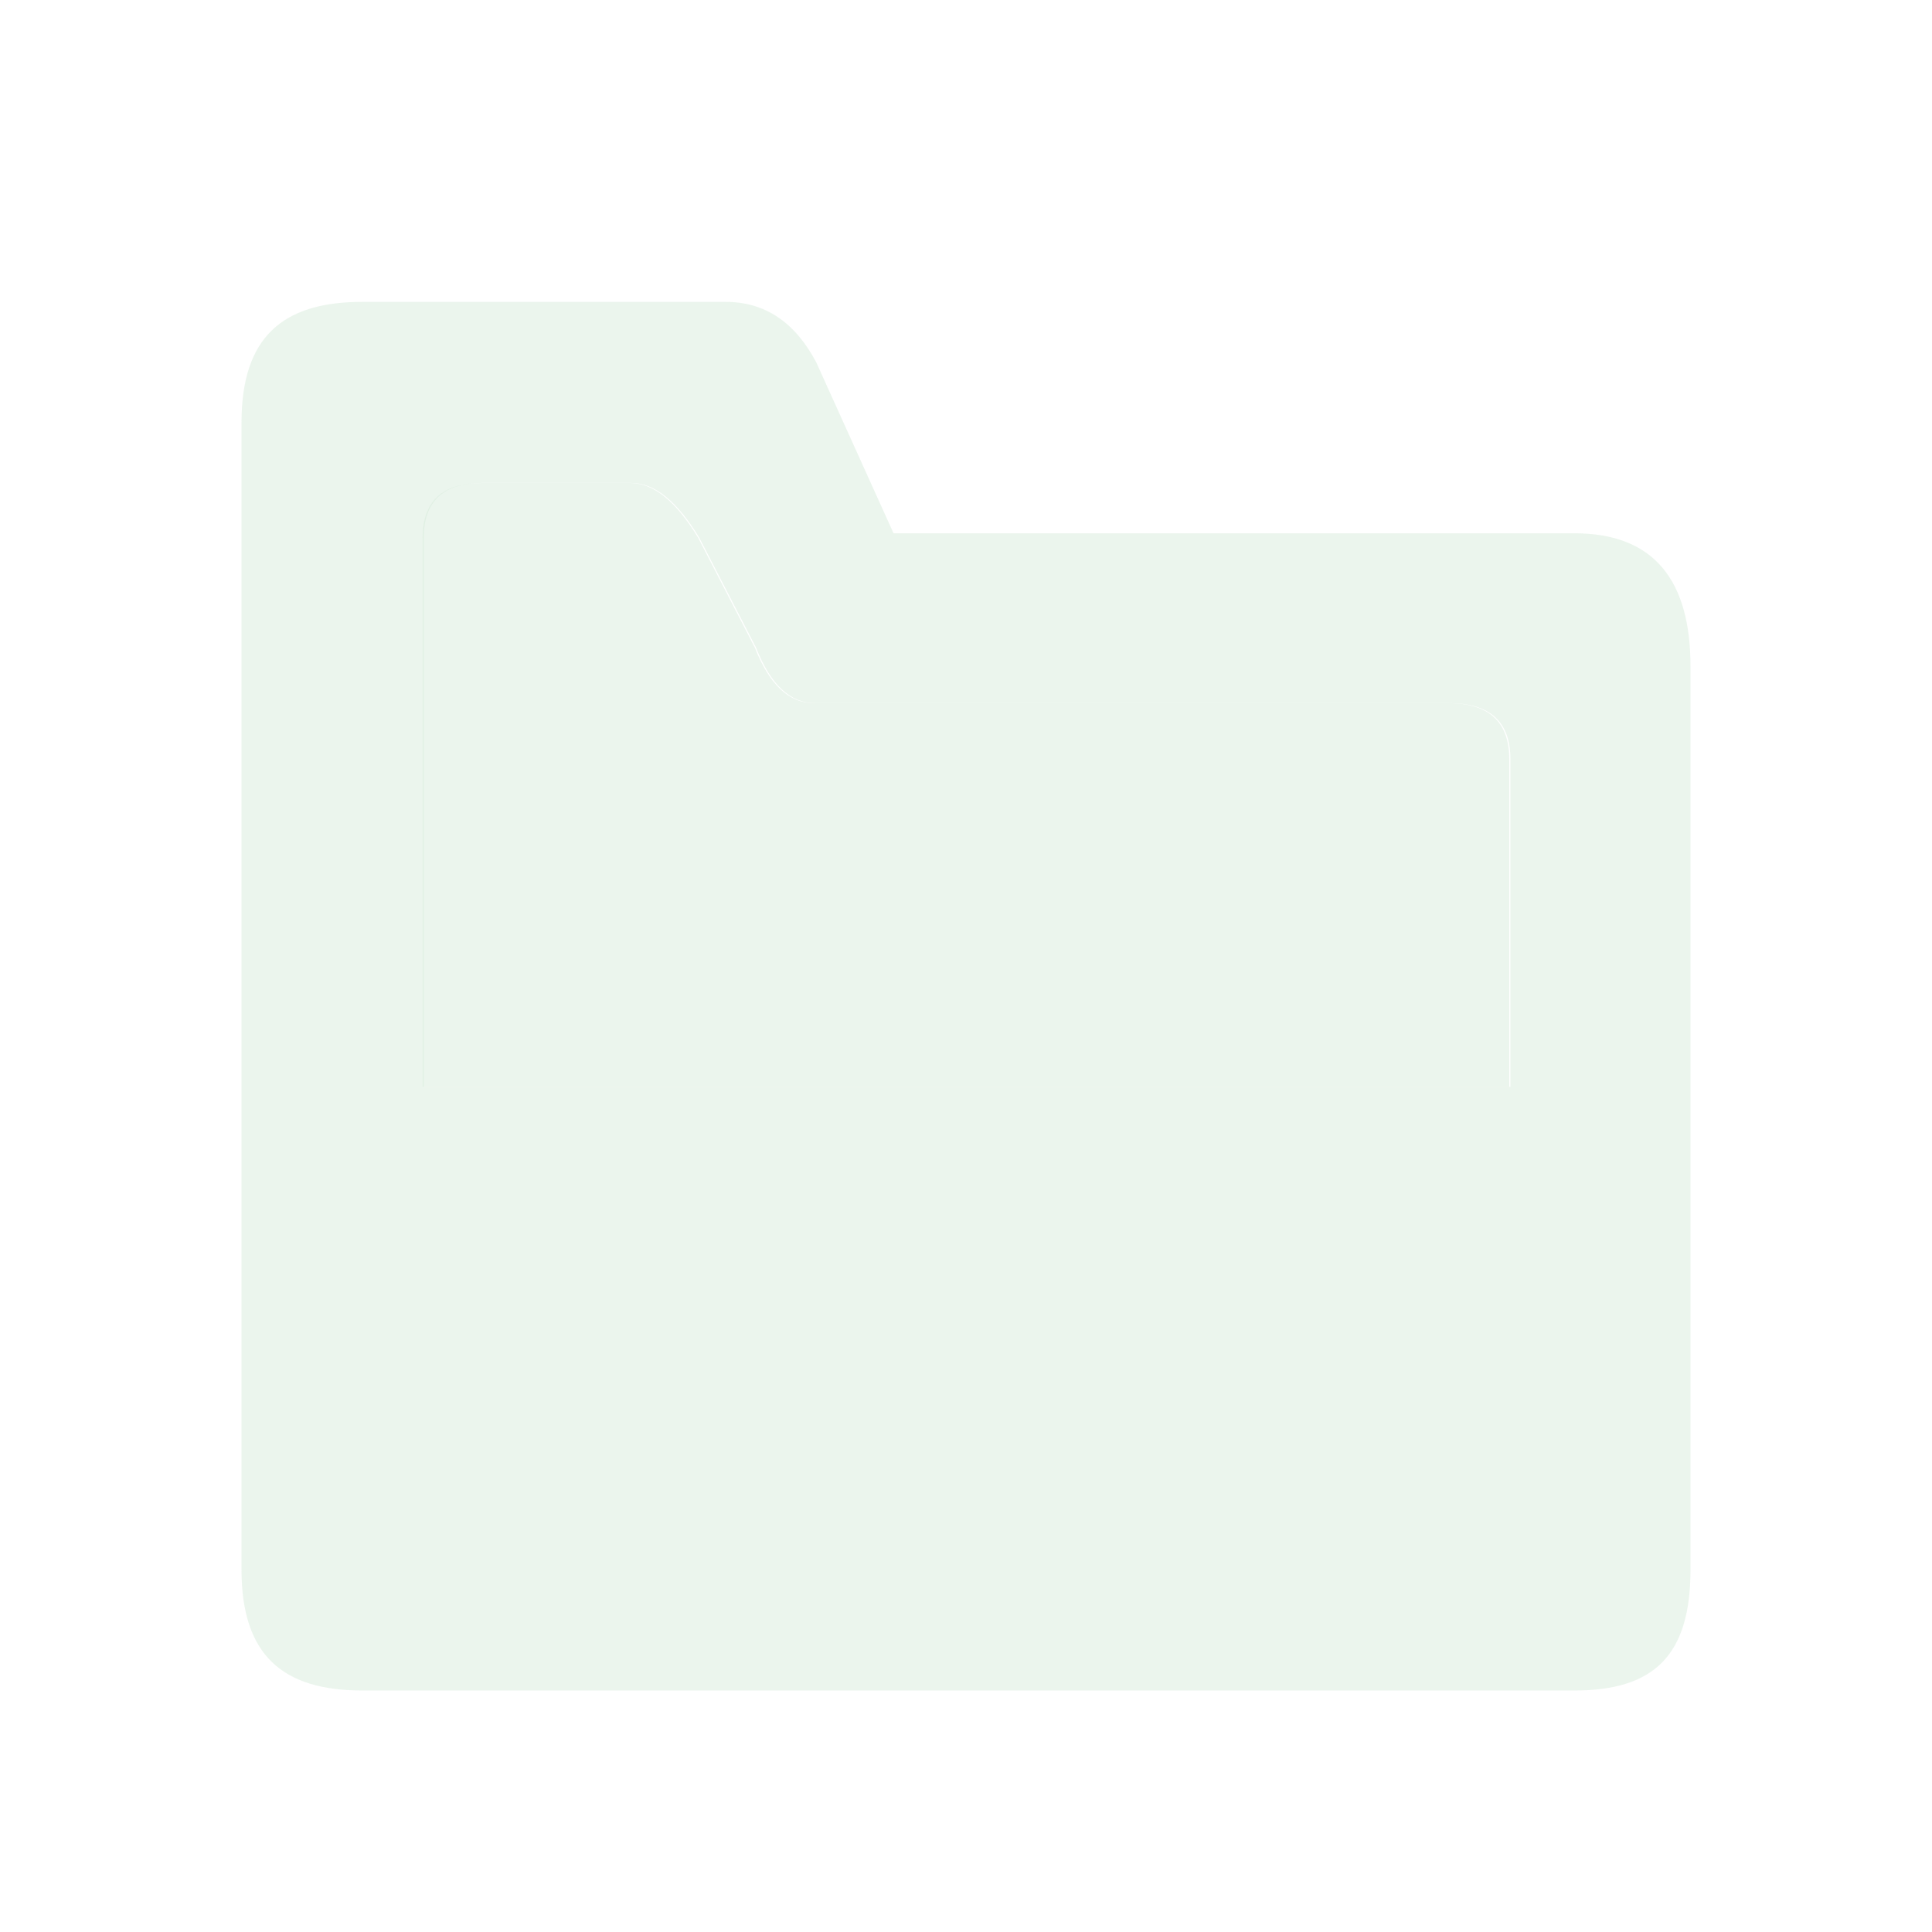
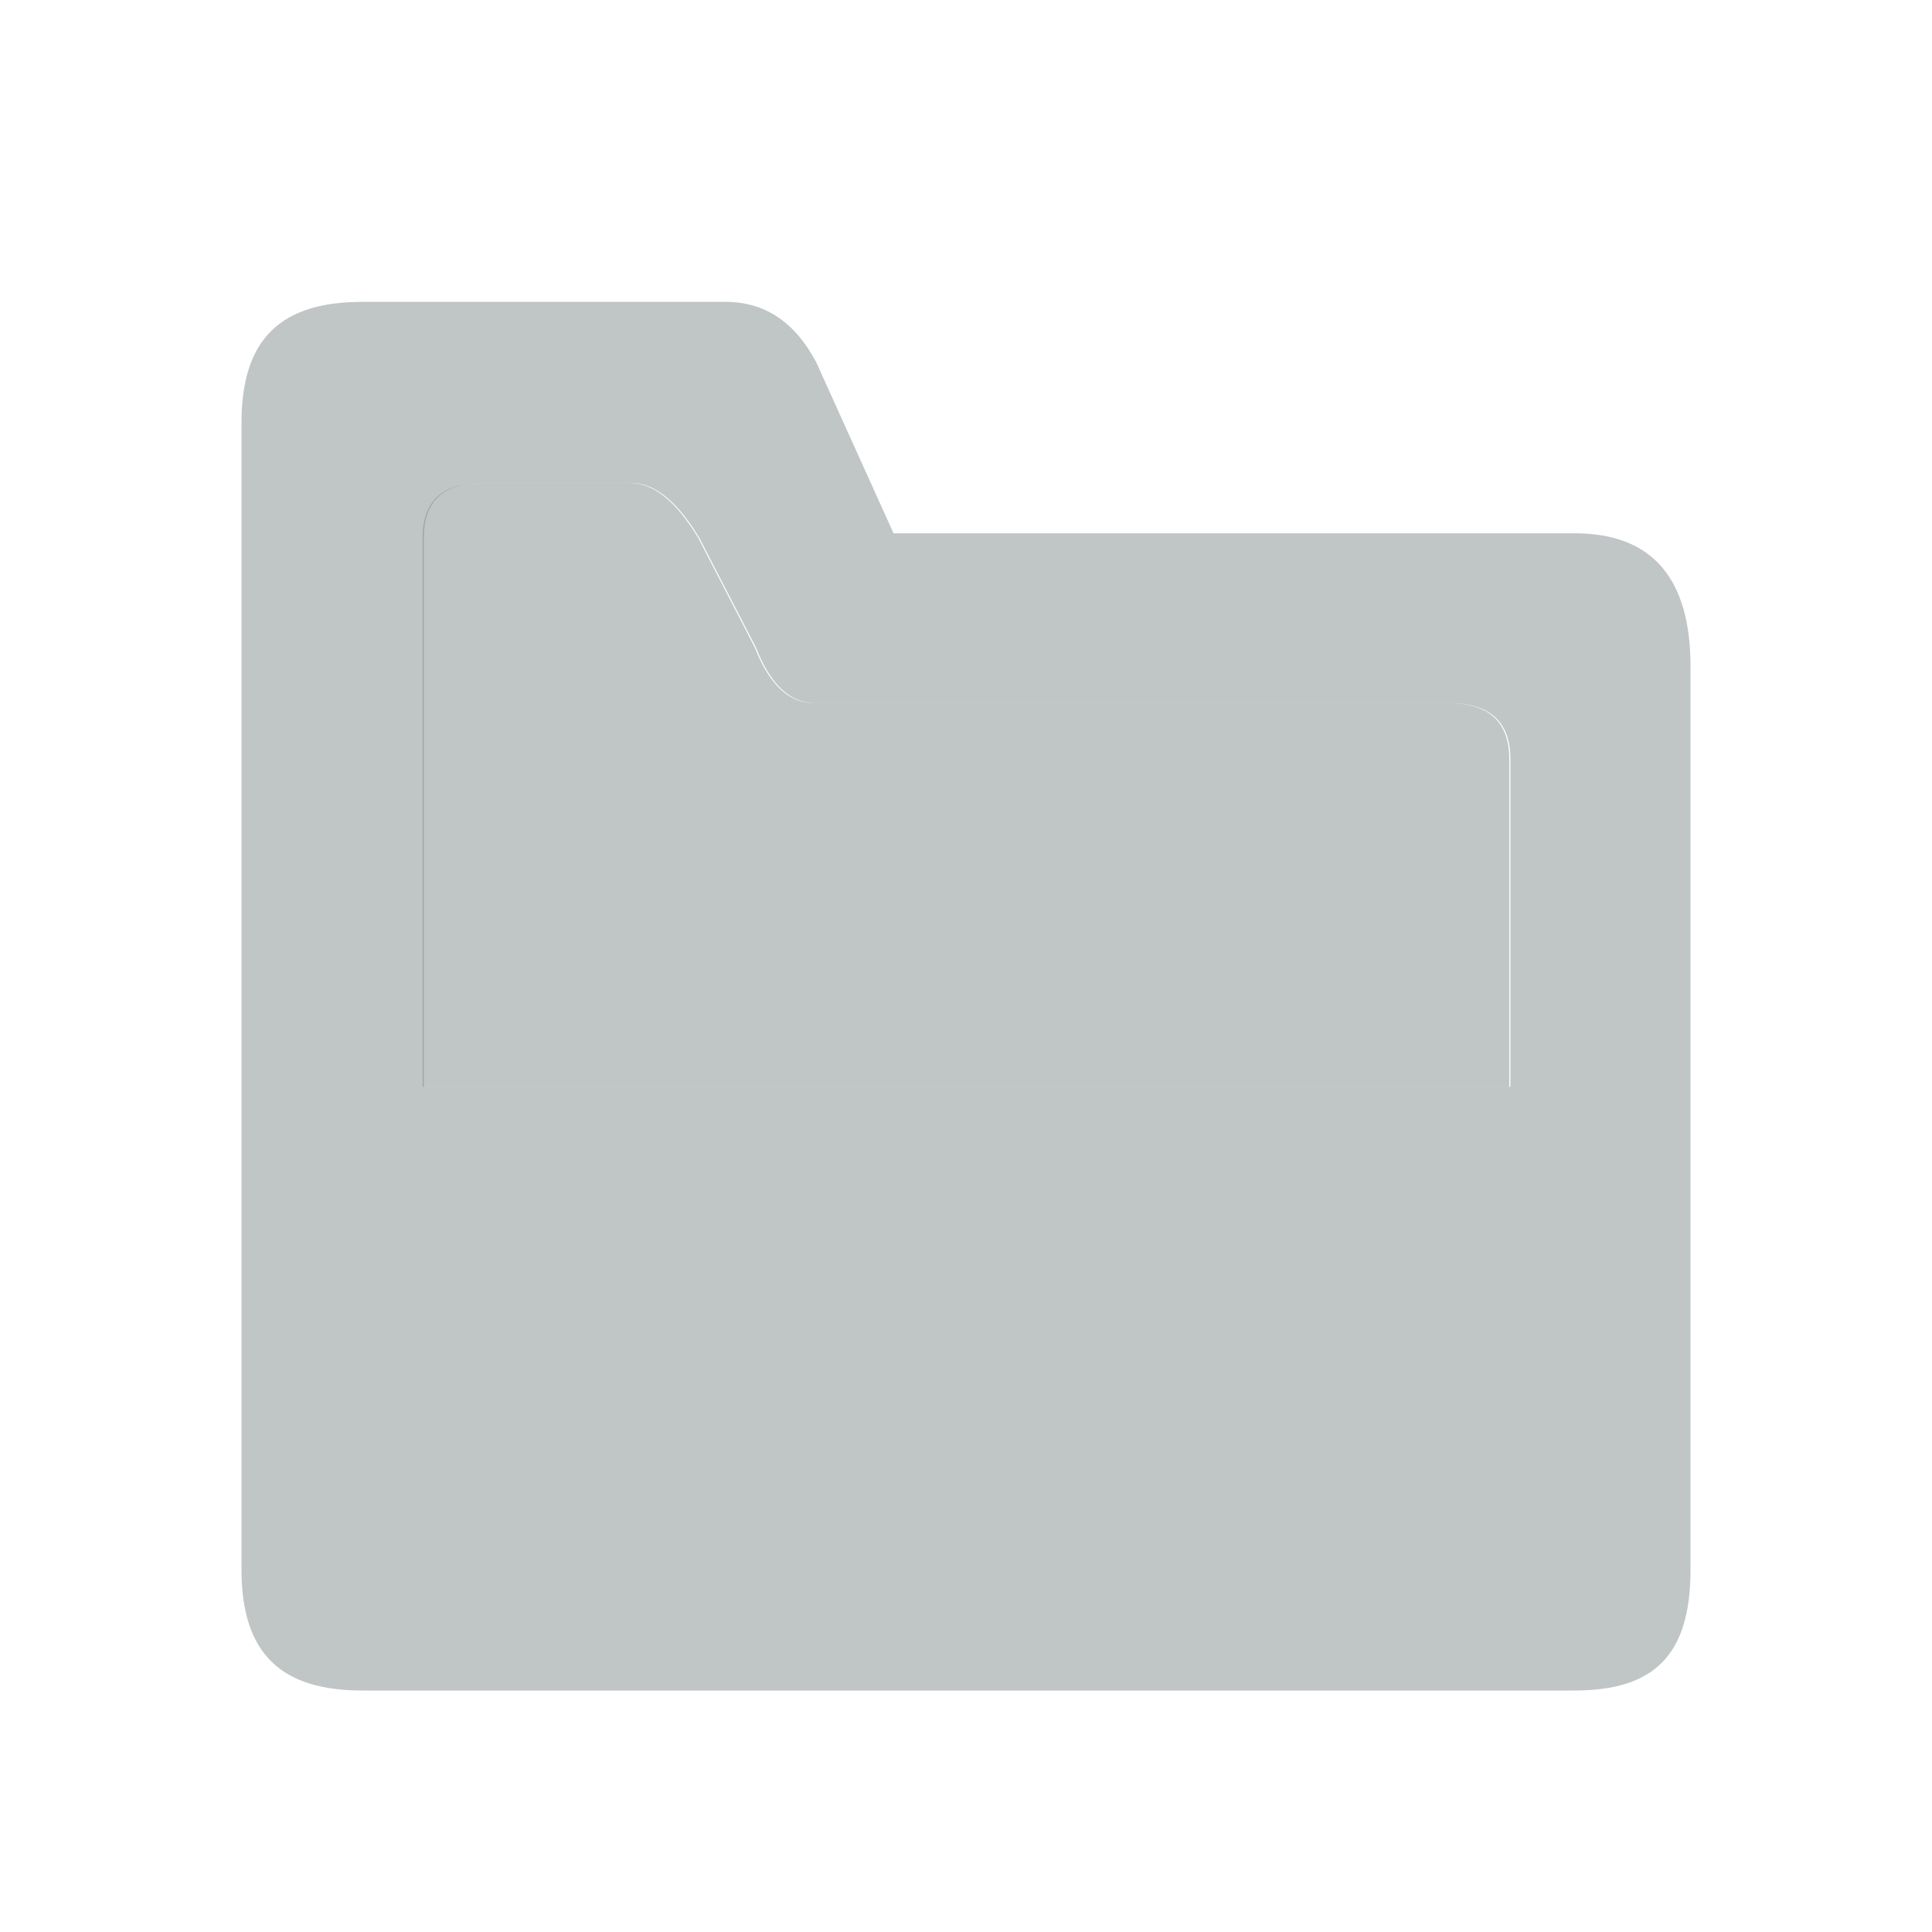
<svg xmlns="http://www.w3.org/2000/svg" width="32px" height="32px" viewBox="0 0 32 32" version="1.1">
  <g id="folder-open_dark" stroke="none" stroke-width="1" fill="none" fill-rule="evenodd">
-     <g id="folder-plus-copy" transform="translate(4, 5)" fill="#D4EAD8" fill-rule="nonzero">
+     <g id="folder-plus-copy" transform="translate(4, 5)" fill="#747f80" fill-rule="nonzero">
      <path d="M8.02,0 C8.666,0 9.166,0.333 9.519,1 L10.8,3.833 L22.079,3.833 C23.405,3.833 24,4.625 24,6.036 L24,20.998 C24,22.409 23.405,23 22.079,23 L2,23 C0.675,23 0,22.409 0,20.998 L0,2.001 C0,0.59 0.675,0 2,0 L8.02,0 L8.02,0 Z M6.458,2.999 L3.995,2.999 L3.995,2.999 C3.344,2.999 3.019,3.302 3.019,3.908 L3.019,13 L3.019,13 L21.017,13 L21.017,7.573 L21.017,7.573 C21.017,6.955 20.678,6.646 20,6.646 L9.5,6.646 L9.5,6.646 C9.088,6.646 8.762,6.339 8.522,5.726 L7.583,3.908 C7.217,3.302 6.842,2.999 6.458,2.999 Z" id="Combined-Shape" fill-opacity="0.45" />
      <path d="M3,13.001 L20.998,13.001 C20.998,10.001 20.998,8.192 20.998,7.574 C20.998,6.955 20.659,6.646 19.982,6.646 C14.923,6.646 11.423,6.646 9.481,6.646 C9.069,6.646 8.743,6.34 8.503,5.727 L7.565,3.909 C7.198,3.303 6.823,3 6.44,3 C5.942,3 5.12,3 3.976,3 C3.325,3 3,3.303 3,3.909 C3,6.869 3,9.9 3,13.001 Z" id="Path-3-Copy" fill-opacity="0.45" />
    </g>
  </g>
</svg>
